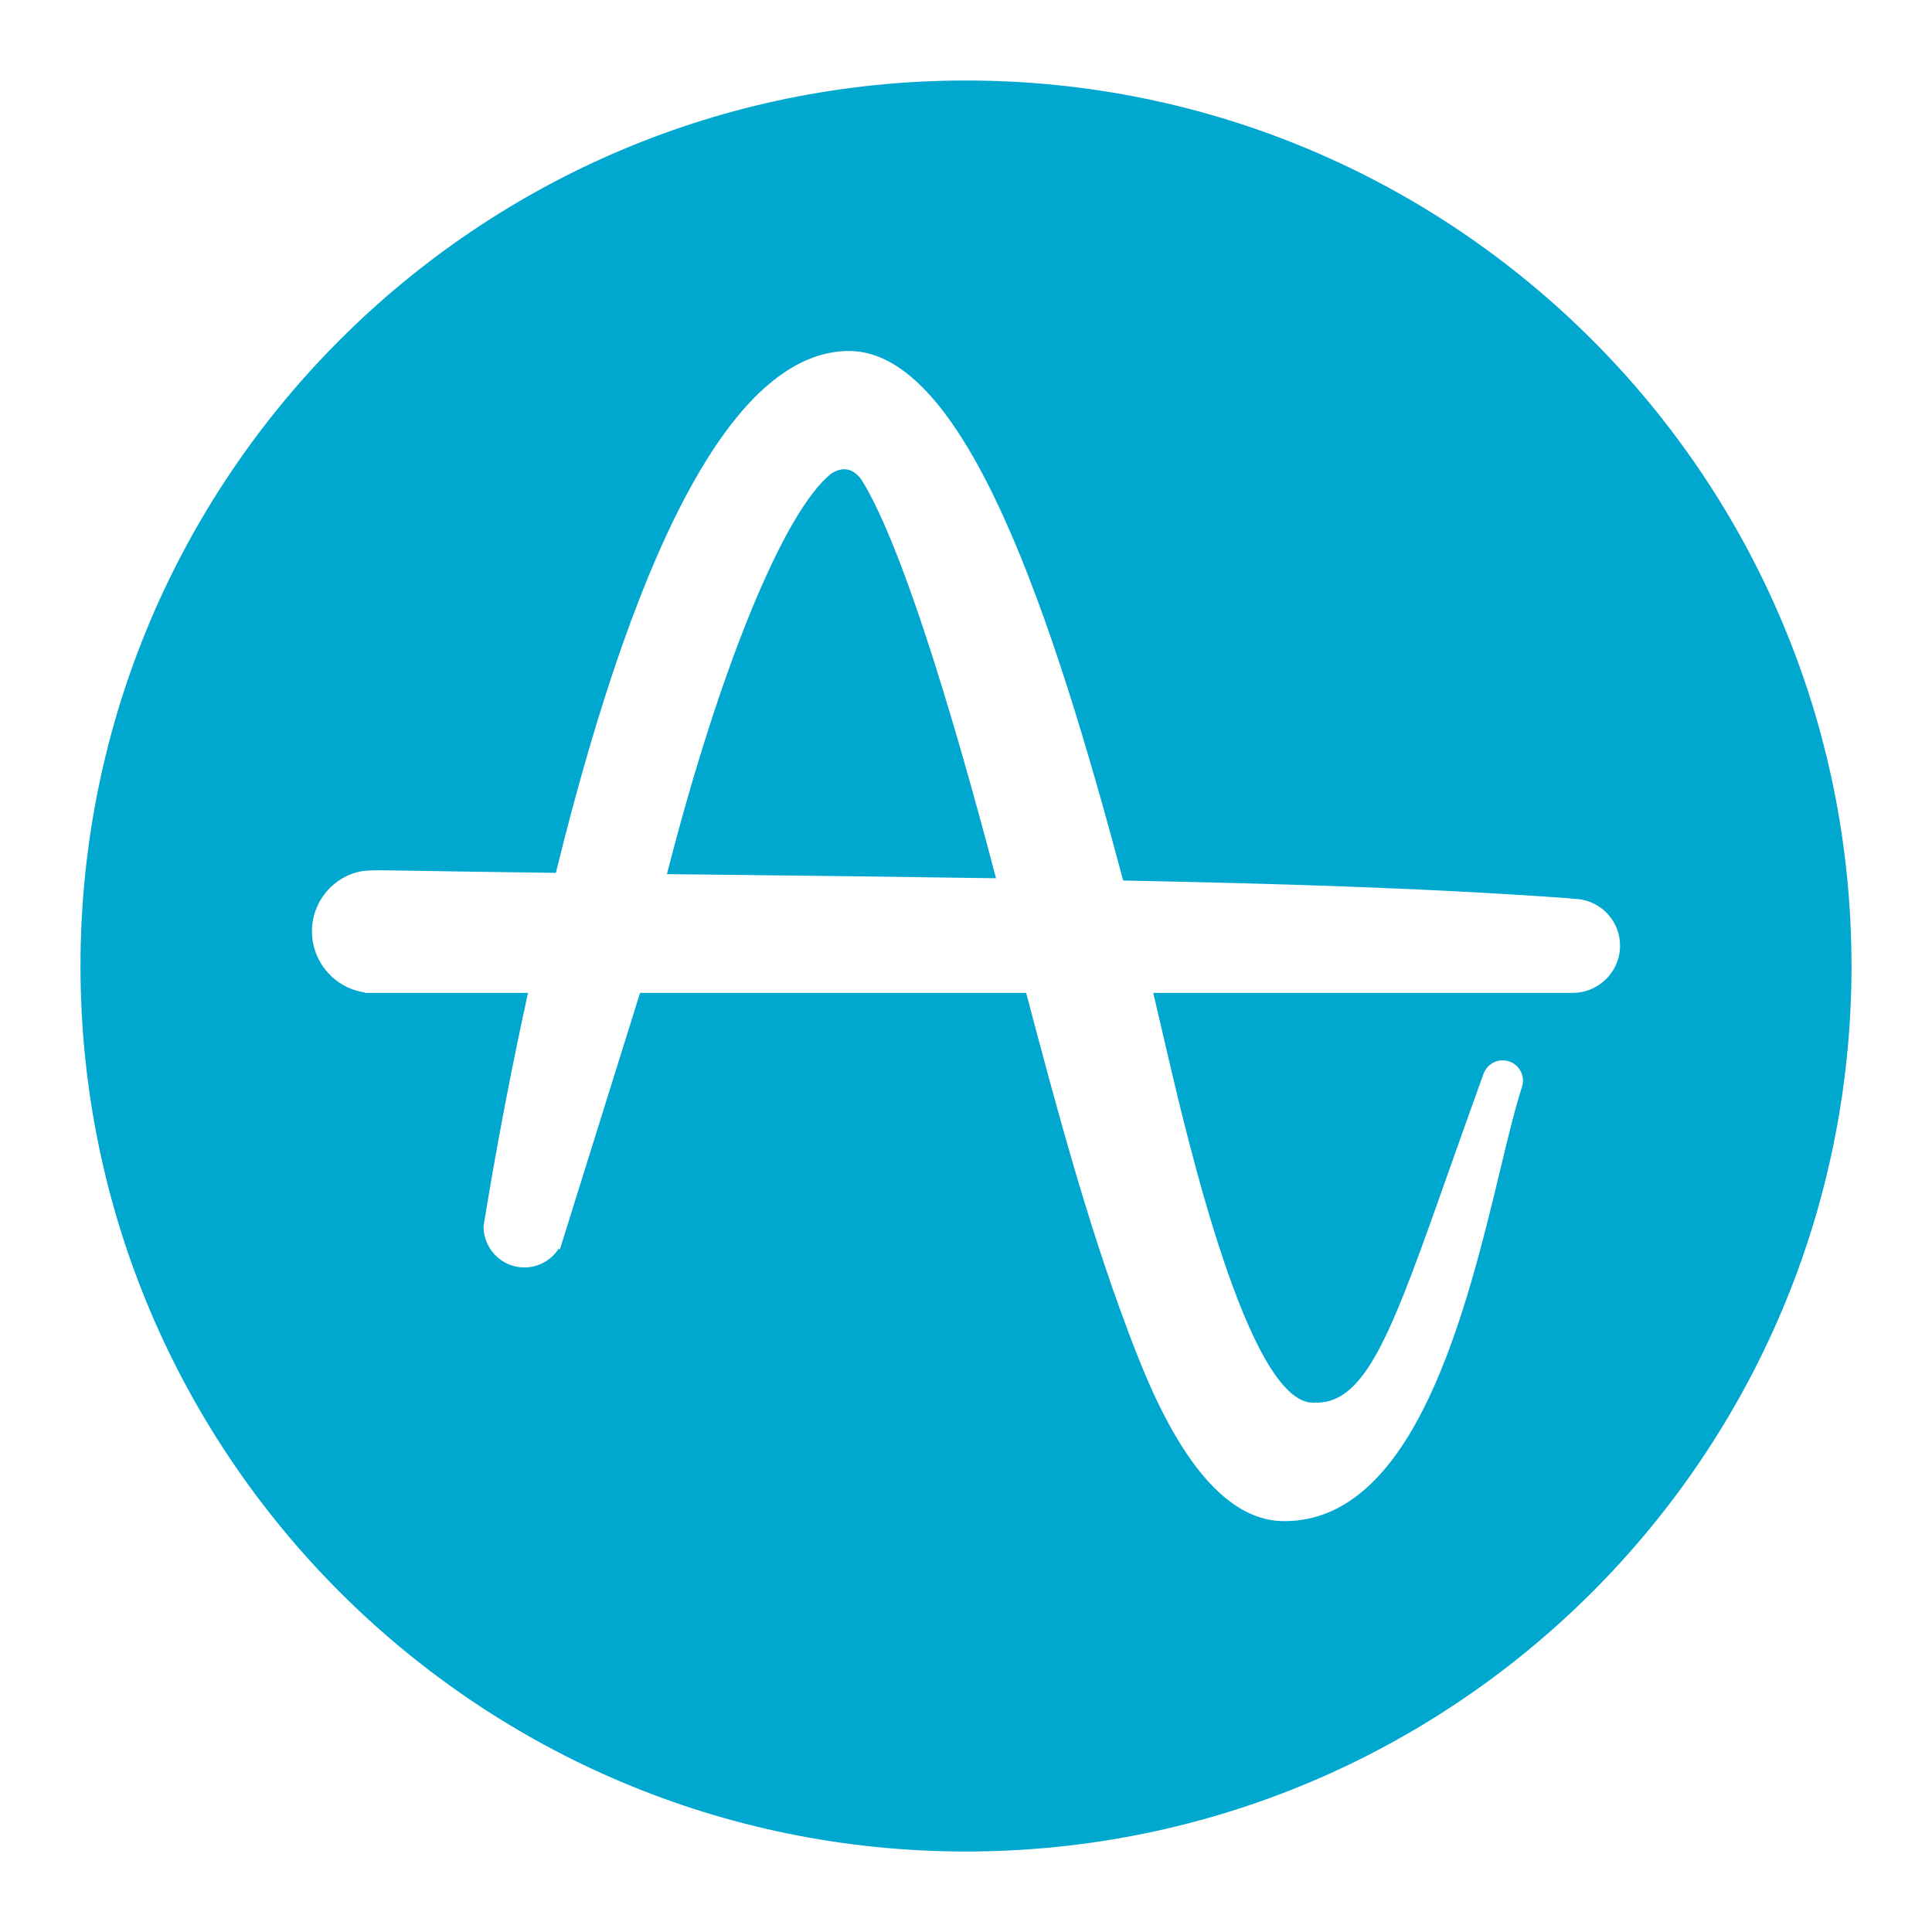
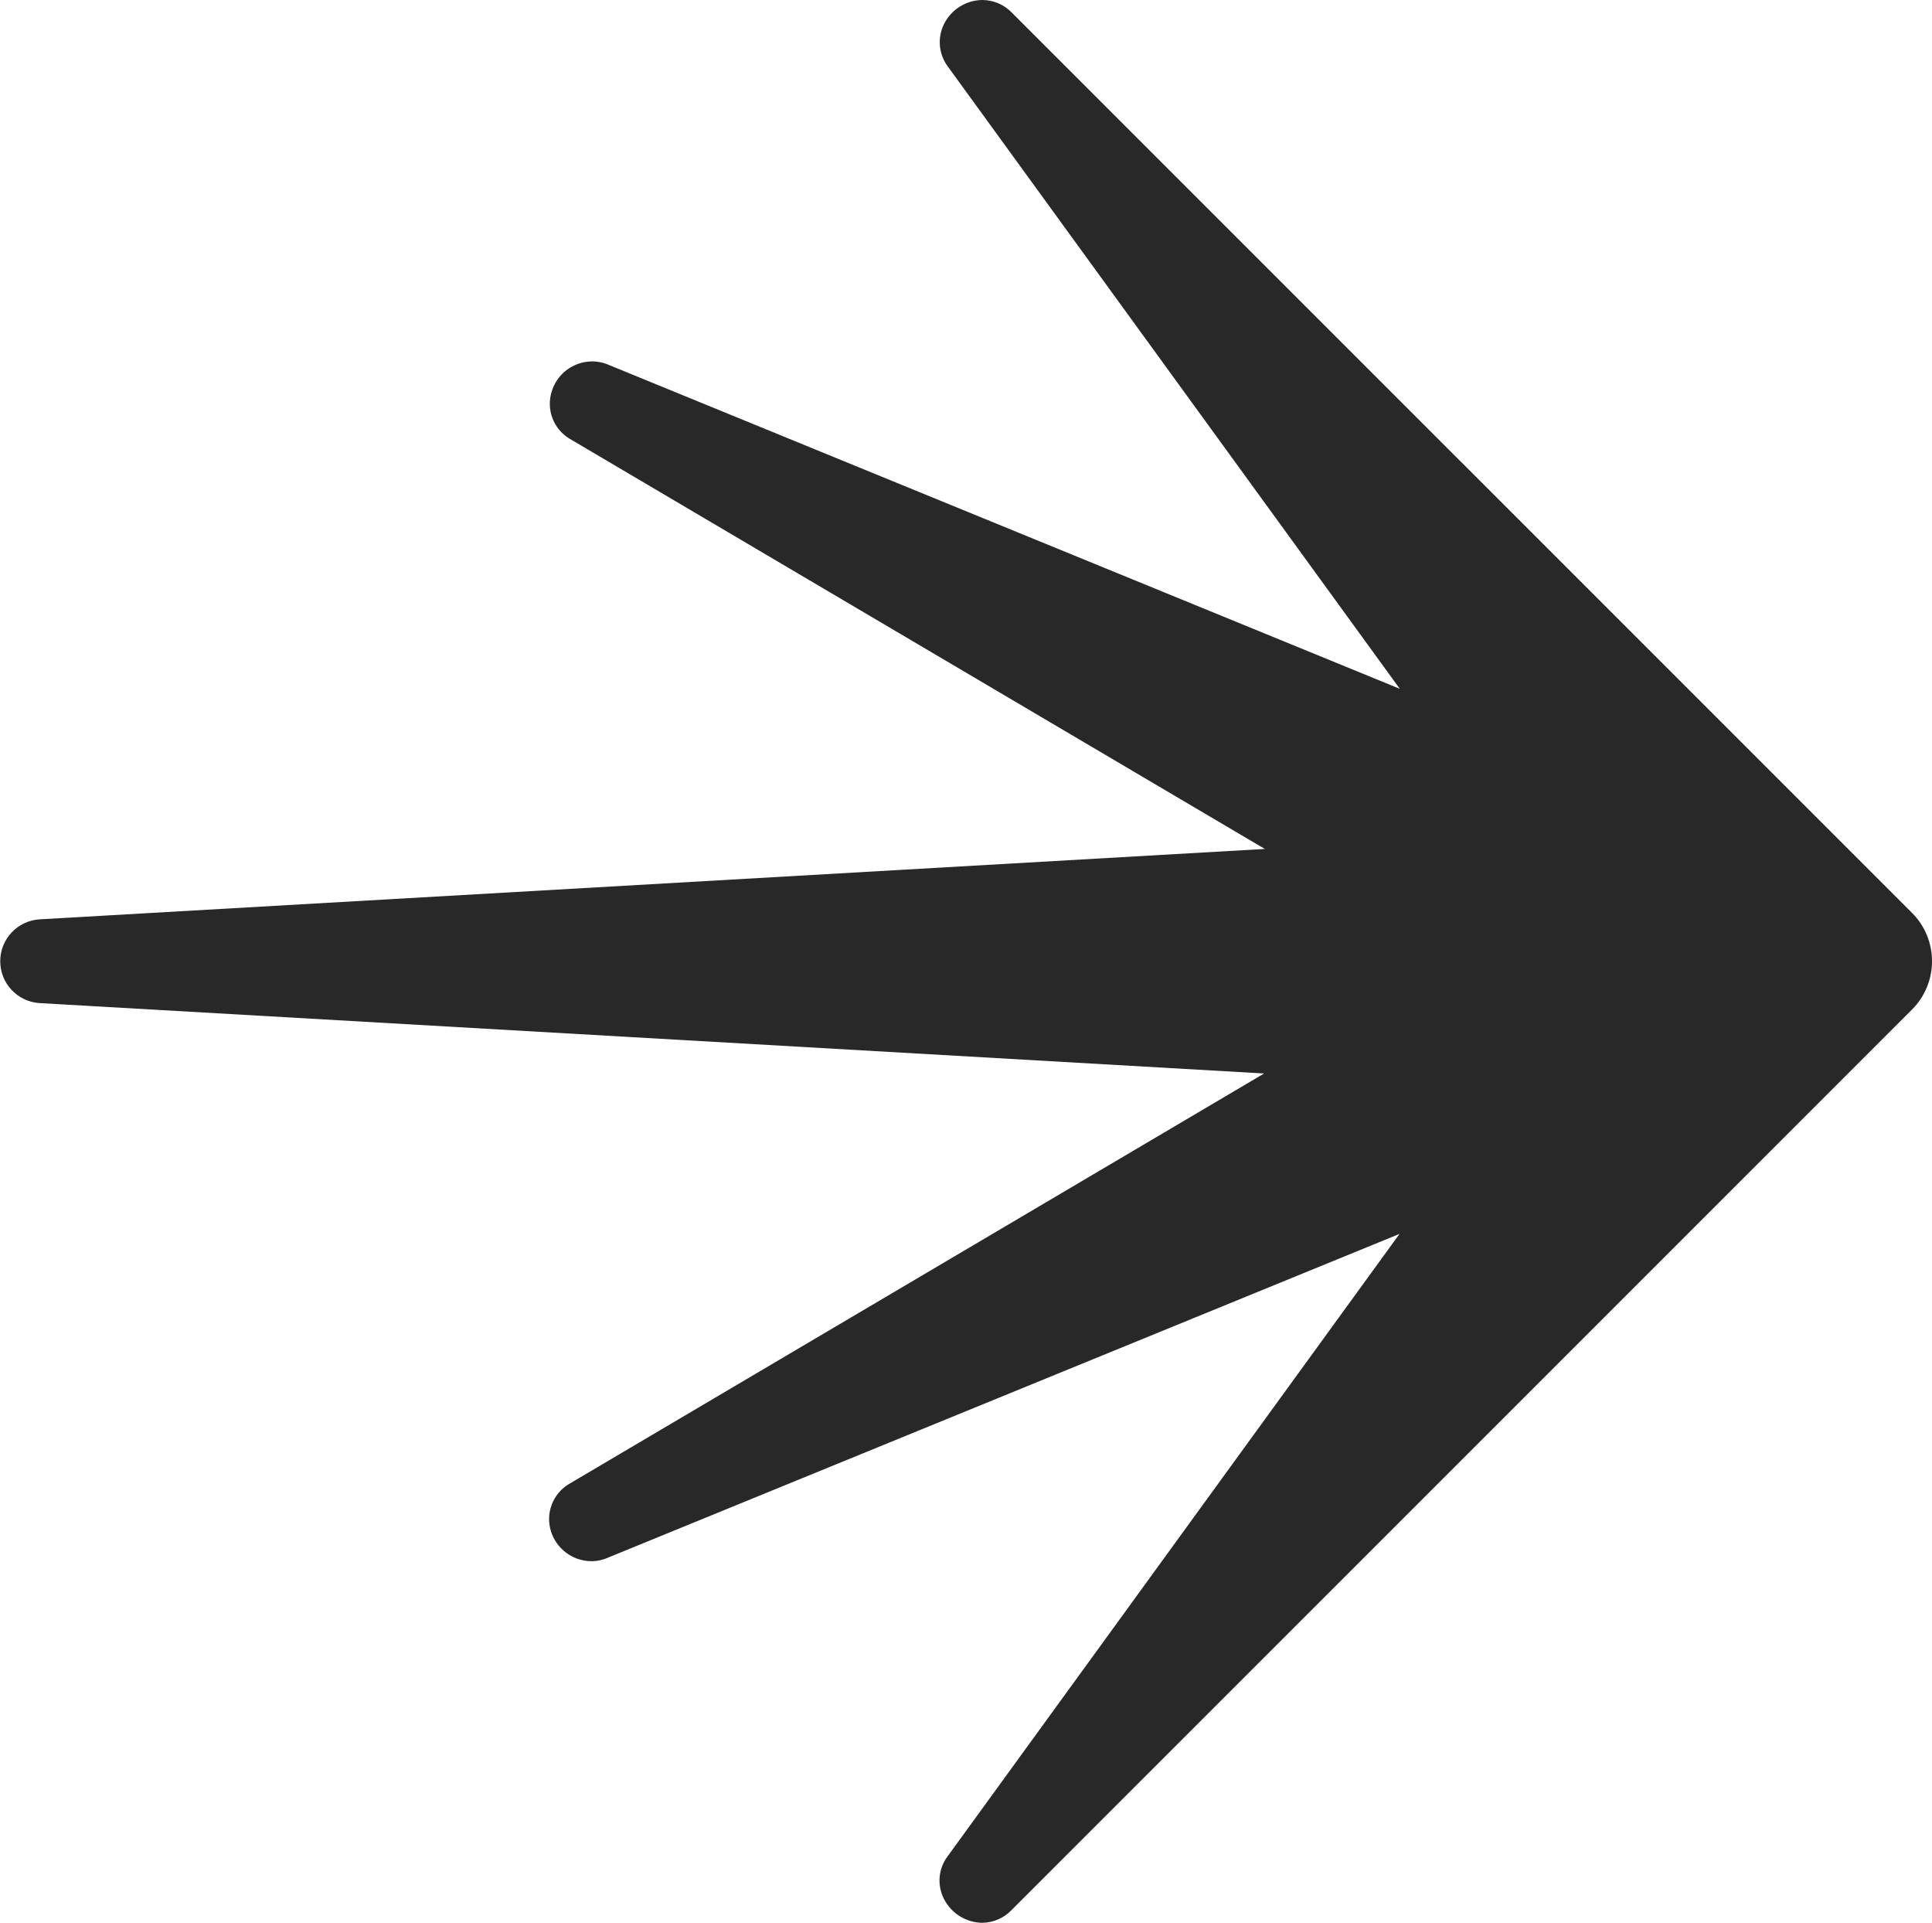
- <svg xmlns="http://www.w3.org/2000/svg" width="40" height="40" viewBox="0 0 24 24" fill="none">
-   <path fill-rule="evenodd" clip-rule="evenodd" d="M12 23C18.075 23 23 18.075 23 12C23 5.925 18.075 1 12 1C5.925 1 1 5.925 1 12C1 18.075 5.925 23 12 23ZM19.657 11.177C19.925 11.23 20.125 11.466 20.125 11.748C20.125 11.929 20.041 12.092 19.91 12.2L19.907 12.202C19.895 12.211 19.883 12.22 19.87 12.229L19.87 12.229C19.866 12.232 19.863 12.235 19.858 12.238C19.85 12.243 19.841 12.248 19.832 12.253C19.83 12.254 19.828 12.256 19.826 12.257C19.82 12.26 19.815 12.264 19.809 12.267L19.807 12.268C19.726 12.31 19.634 12.334 19.536 12.334H14.326C14.364 12.494 14.406 12.674 14.451 12.869L14.462 12.917L14.462 12.917C14.748 14.15 15.507 17.425 16.312 17.425L16.328 17.426L16.337 17.424L16.352 17.425C16.982 17.424 17.303 16.514 18.007 14.521L18.016 14.496C18.129 14.176 18.257 13.815 18.395 13.433L18.43 13.335L18.431 13.335C18.467 13.24 18.558 13.172 18.666 13.172C18.806 13.172 18.919 13.285 18.919 13.424C18.919 13.45 18.915 13.474 18.908 13.497H18.908L18.878 13.595C18.805 13.832 18.727 14.155 18.637 14.53L18.637 14.531C18.217 16.27 17.583 18.896 15.957 18.896H15.944C14.894 18.888 14.265 17.208 13.996 16.491L13.996 16.49C13.494 15.149 13.114 13.719 12.747 12.334H7.951L6.955 15.521L6.941 15.51C6.85 15.653 6.69 15.745 6.514 15.745C6.236 15.745 6.009 15.518 6.007 15.24L6.008 15.223L6.068 14.863C6.206 14.044 6.371 13.194 6.559 12.334H4.533L4.526 12.327C4.158 12.274 3.875 11.949 3.875 11.571C3.875 11.2 4.138 10.885 4.499 10.821C4.533 10.816 4.6 10.811 4.736 10.811C4.766 10.811 4.798 10.811 4.835 10.812C5.477 10.823 6.158 10.833 6.905 10.843C7.962 6.547 9.187 4.366 10.545 4.36C12.002 4.36 13.083 7.679 13.949 10.925L13.952 10.938C15.73 10.974 17.626 11.025 19.468 11.157L19.545 11.165C19.575 11.165 19.604 11.168 19.632 11.173L19.643 11.174C19.645 11.174 19.646 11.174 19.648 11.175C19.649 11.175 19.651 11.175 19.652 11.176L19.654 11.176C19.655 11.176 19.656 11.177 19.657 11.177ZM10.488 5.829C10.565 5.829 10.635 5.871 10.696 5.952C10.849 6.189 11.113 6.722 11.504 7.911C11.772 8.725 12.064 9.734 12.373 10.91C11.201 10.892 10.015 10.878 8.867 10.865L8.285 10.859C8.942 8.291 9.744 6.341 10.329 5.881C10.367 5.857 10.425 5.829 10.488 5.829Z" fill="#00A7CF" />
+ <svg xmlns="http://www.w3.org/2000/svg" id="Layer_1" data-name="Layer 1" viewBox="0 0 216 214.94">
+   <defs>
+     <style>.cls-1{fill:#282828;}</style>
+   </defs>
+   <path class="cls-1" d="M109.8,214.94a4.87,4.87,0,0,1-4.26-2.66,4.5,4.5,0,0,1,.44-4.82l50.49-69.53L68,174.11a4.61,4.61,0,0,1-1.9.41,4.77,4.77,0,0,1-4.52-3.4,4.57,4.57,0,0,1,2-5.21L141.33,120,4.41,112.13a4.69,4.69,0,0,1,0-9.36l137-7.87L63.61,49a4.56,4.56,0,0,1-1.94-5.2,4.74,4.74,0,0,1,4.51-3.4,4.6,4.6,0,0,1,1.9.4L156.5,77,106,7.48a4.56,4.56,0,0,1-.44-4.83A4.84,4.84,0,0,1,109.84,0a4.59,4.59,0,0,1,3.28,1.41L213.77,102.05a7.65,7.65,0,0,1,0,10.8L113.08,213.53A4.59,4.59,0,0,1,109.8,214.94Z" />
</svg>
